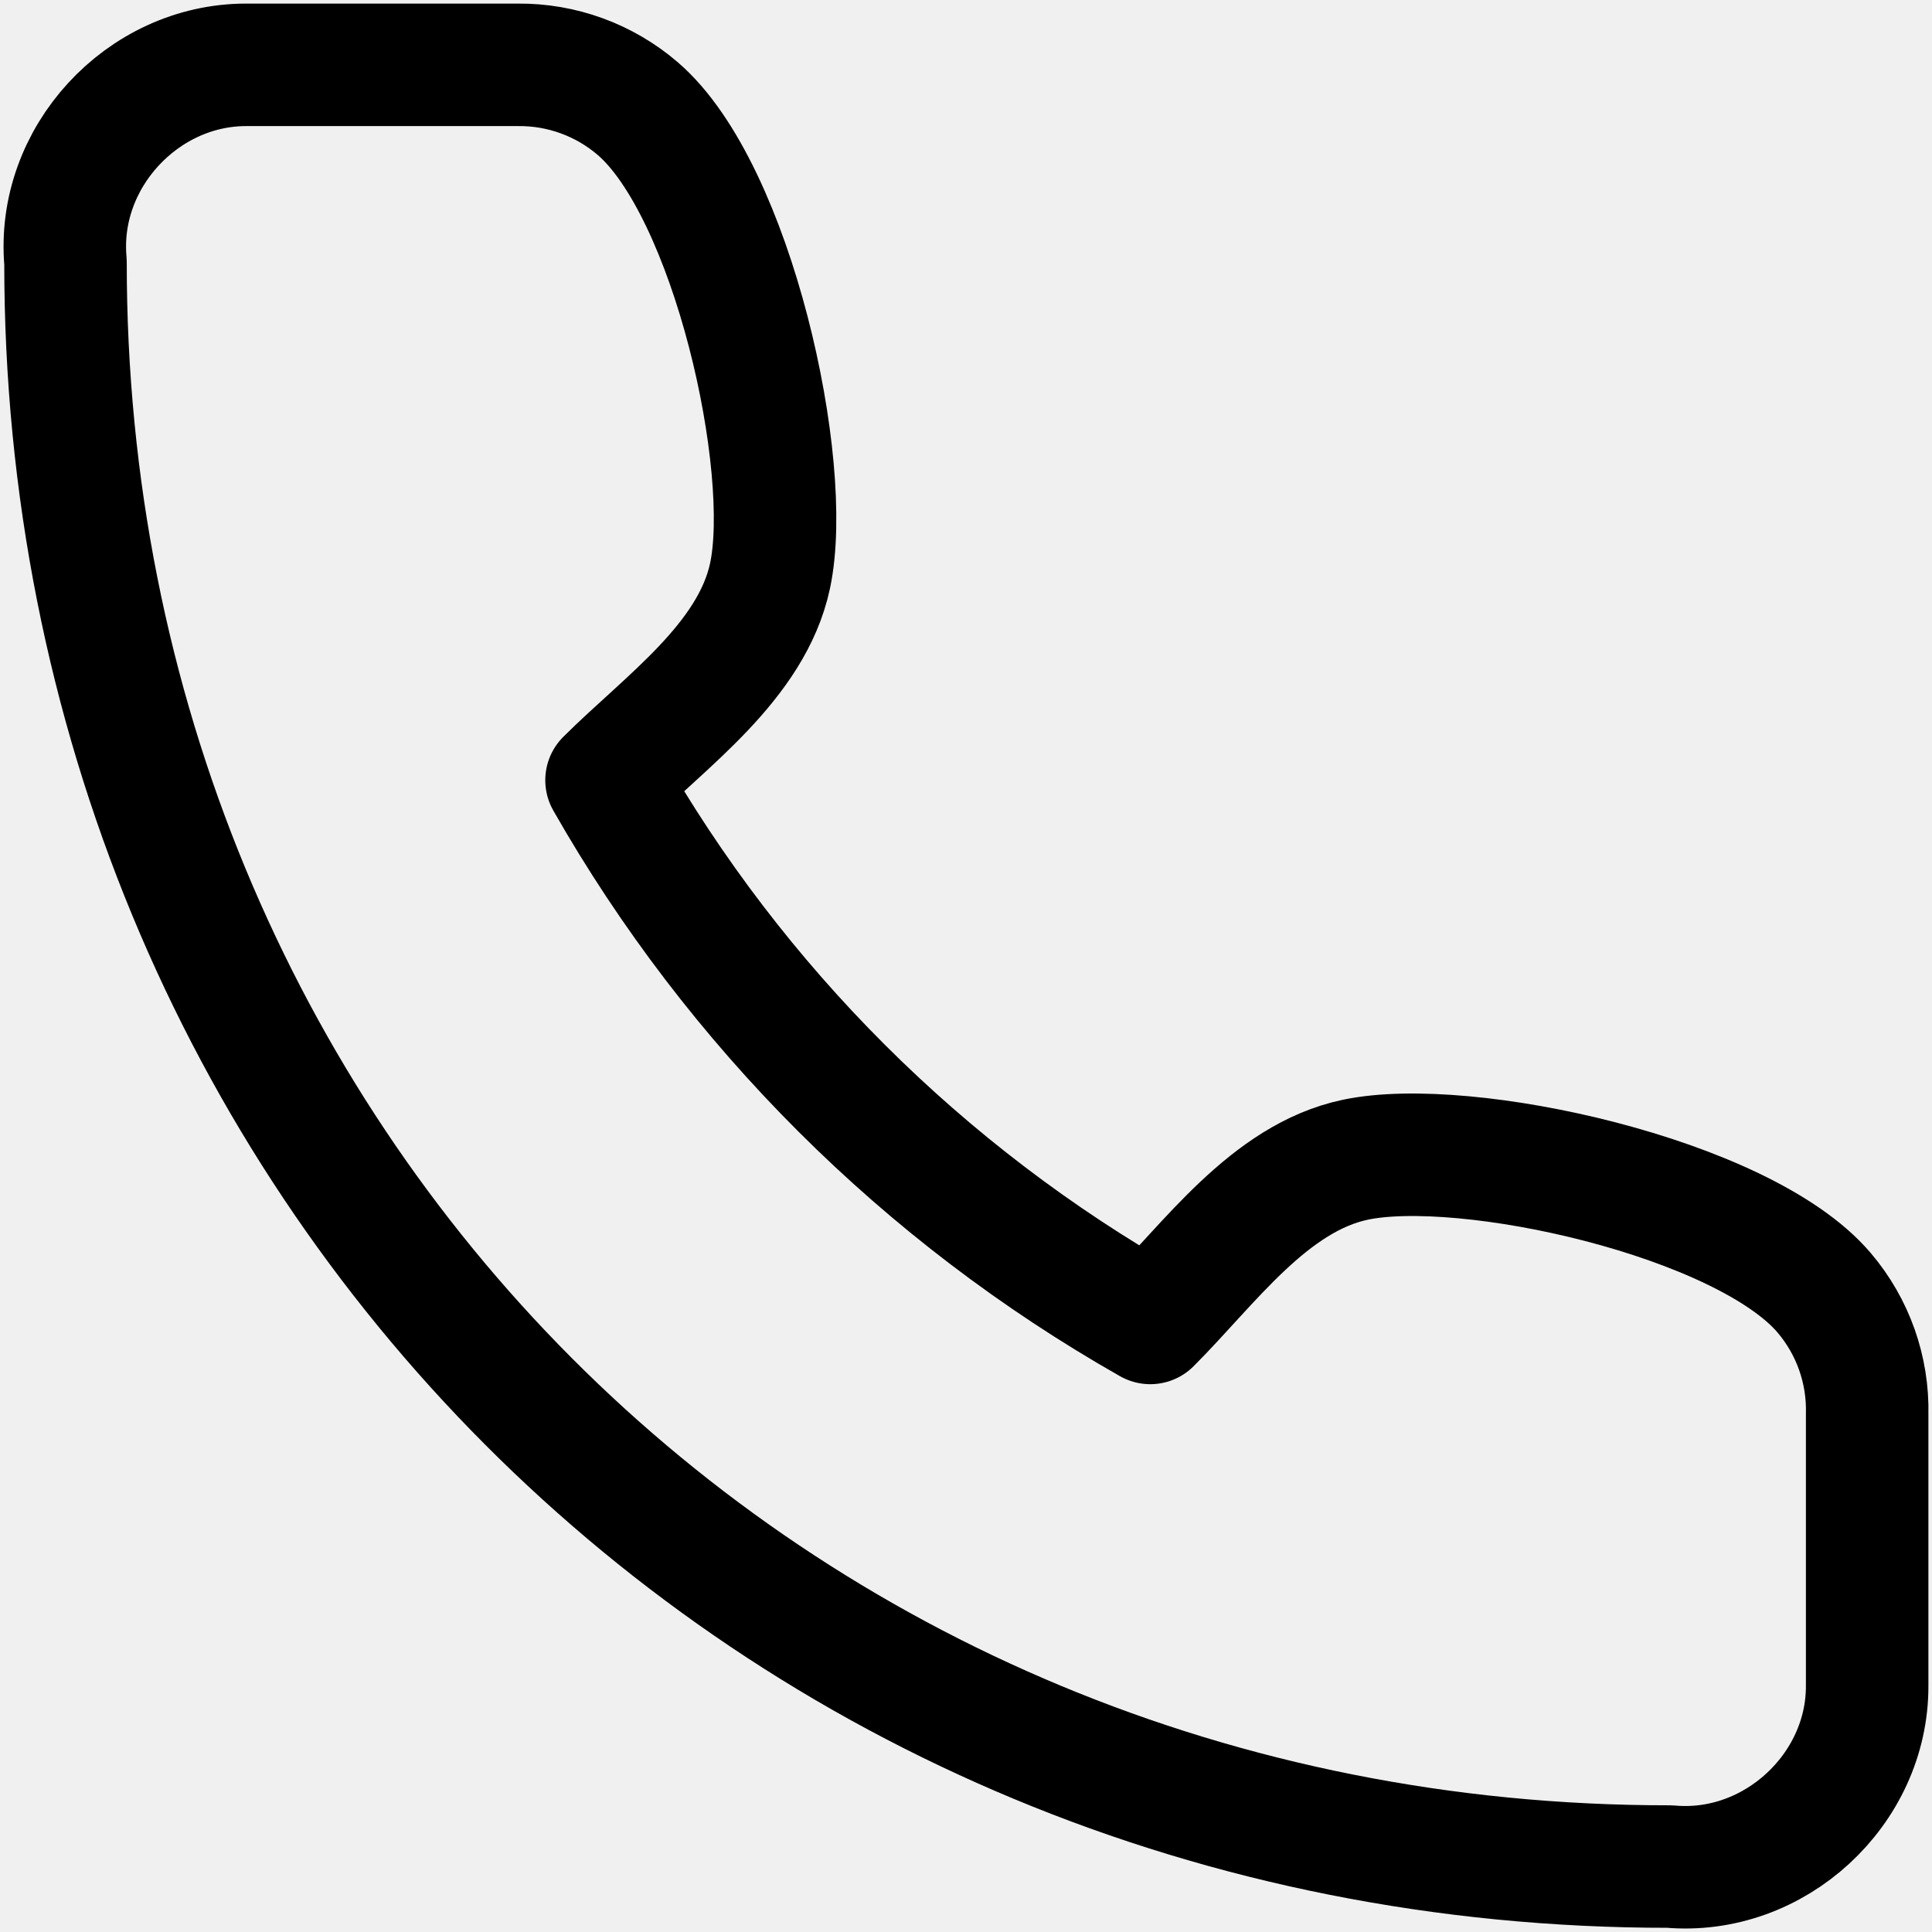
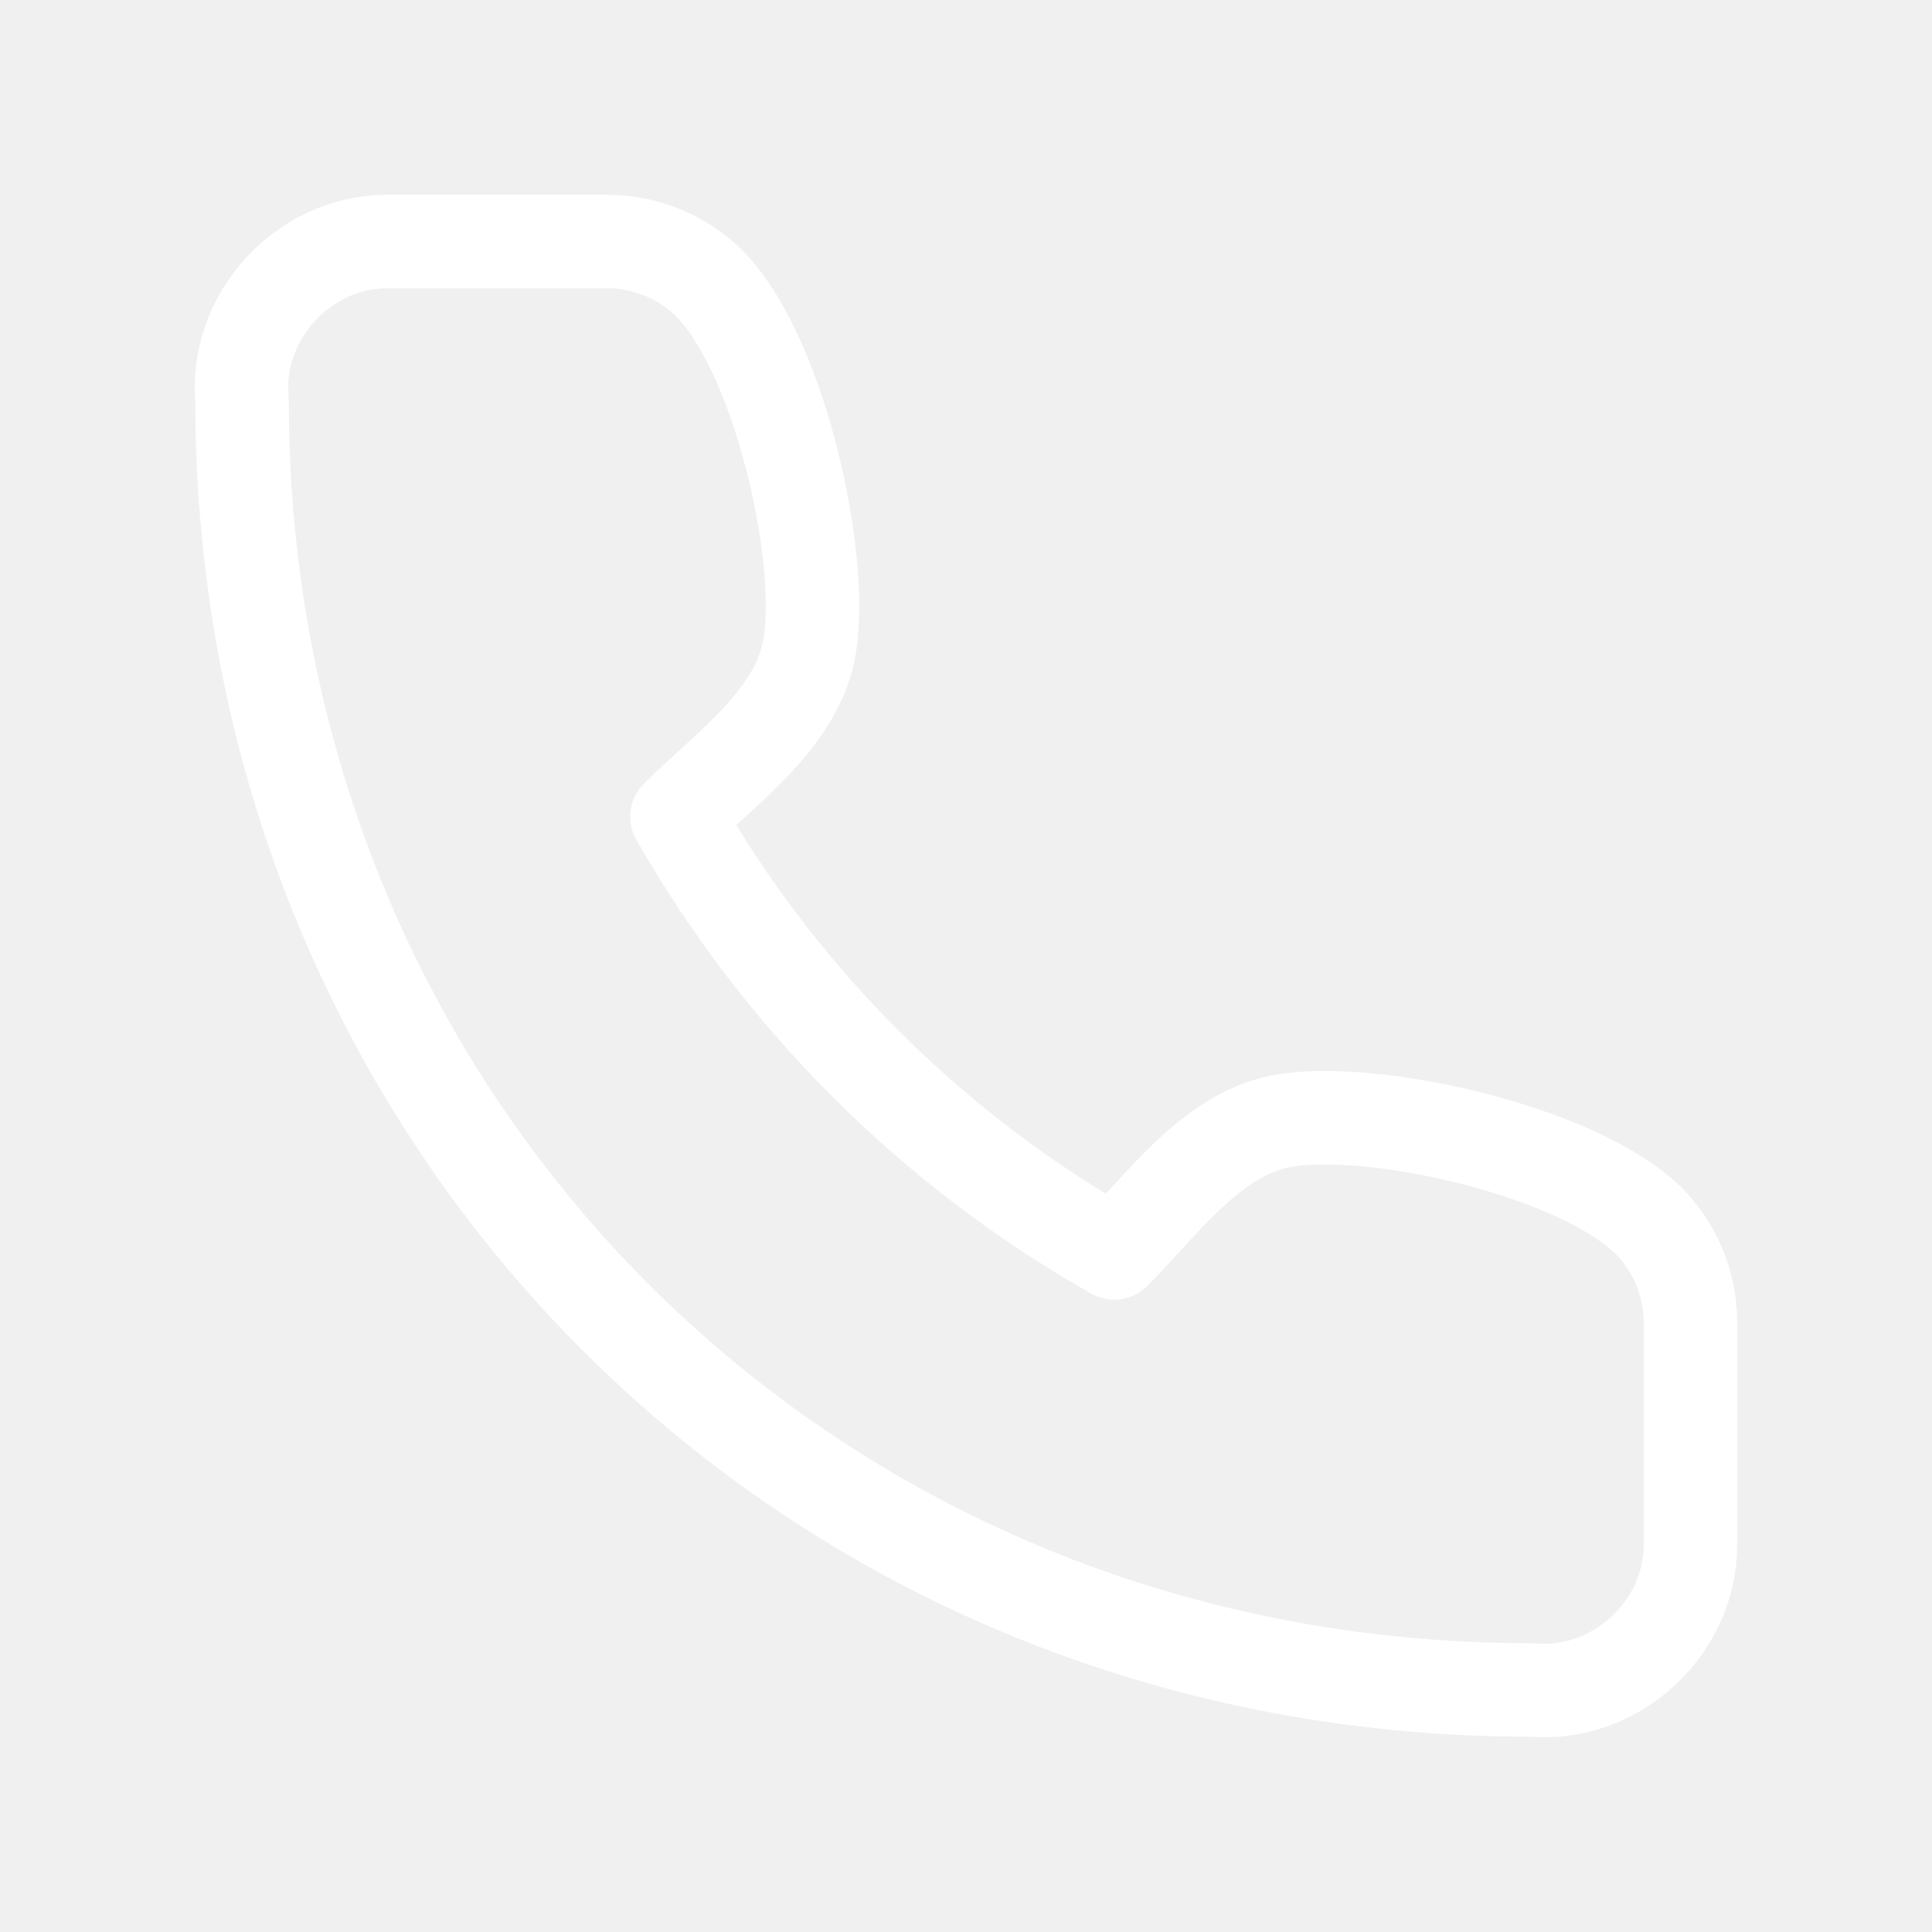
- <svg xmlns="http://www.w3.org/2000/svg" version="1.1" width="32" height="32" viewBox="0 0 32 32">
-   <path fill="none" stroke-linejoin="round" stroke-linecap="round" stroke-miterlimit="4" stroke-width="2.029" stroke="#000" d="M30.926 27.919v-4.494c0.018-0.735-0.235-1.45-0.711-2.011-1.342-1.581-5.947-2.593-7.772-2.204-1.423 0.303-2.418 1.731-3.391 2.702-3.758-2.133-6.87-5.238-9.006-8.989 0.973-0.971 2.404-1.964 2.708-3.384 0.389-1.819-0.621-6.393-2.192-7.741-0.552-0.474-1.259-0.732-1.987-0.724h-4.503c-1.716 0.002-3.143 1.541-2.987 3.266-0.012 14.87 11.598 26.588 26.569 26.576 1.735 0.157 3.279-1.278 3.272-2.996z" />
+ <svg xmlns="http://www.w3.org/2000/svg" width="31" height="31" viewBox="0 0 31 31" fill="none">
+   <g id="outline / phone">
+     <path id="shape" d="M27.124 24.782V21.282C27.138 20.71 26.942 20.153 26.571 19.716C25.525 18.485 21.94 17.697 20.518 17.999C19.41 18.235 18.635 19.348 17.877 20.104C14.951 18.443 12.527 16.025 10.863 13.104C11.621 12.347 12.736 11.574 12.972 10.468C13.275 9.052 12.488 5.489 11.265 4.439C10.835 4.07 10.285 3.87 9.718 3.875H6.21C4.874 3.876 3.762 5.075 3.884 6.419C3.875 17.999 12.917 27.125 24.576 27.116C25.927 27.238 27.13 26.12 27.124 24.782Z" stroke="white" stroke-width="1.5" stroke-linecap="round" stroke-linejoin="round" />
+   </g>
</svg>
